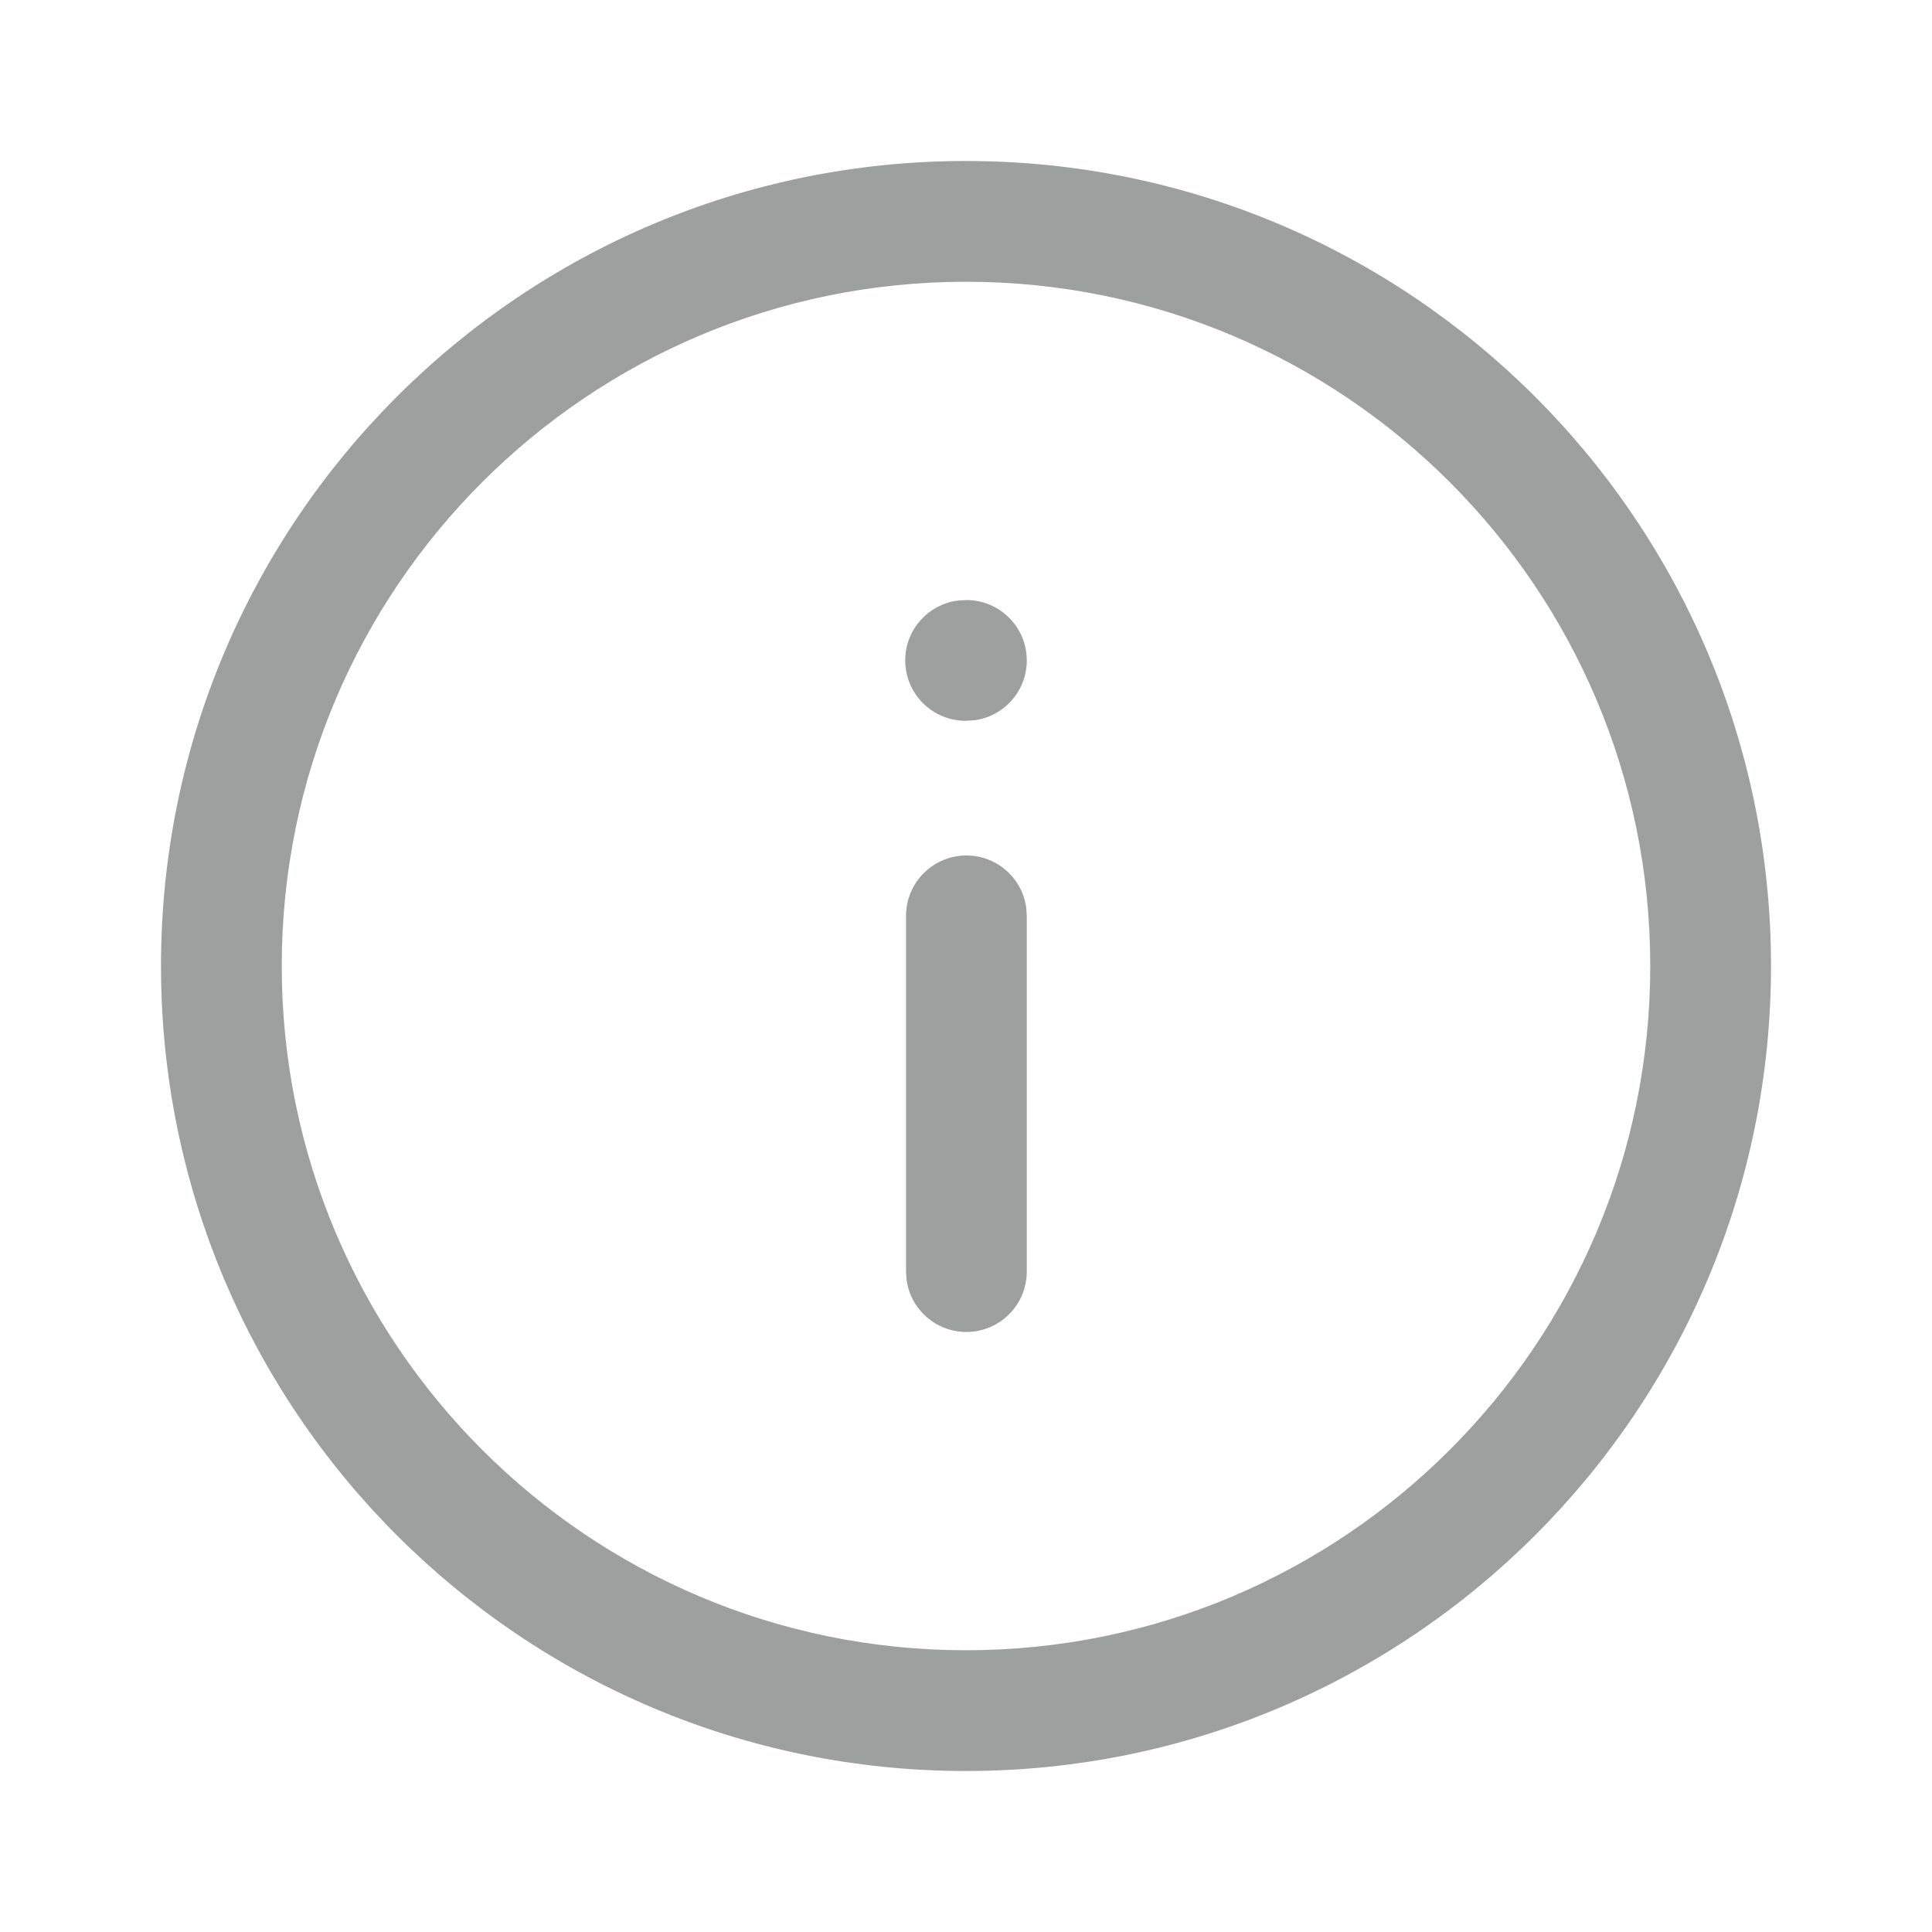
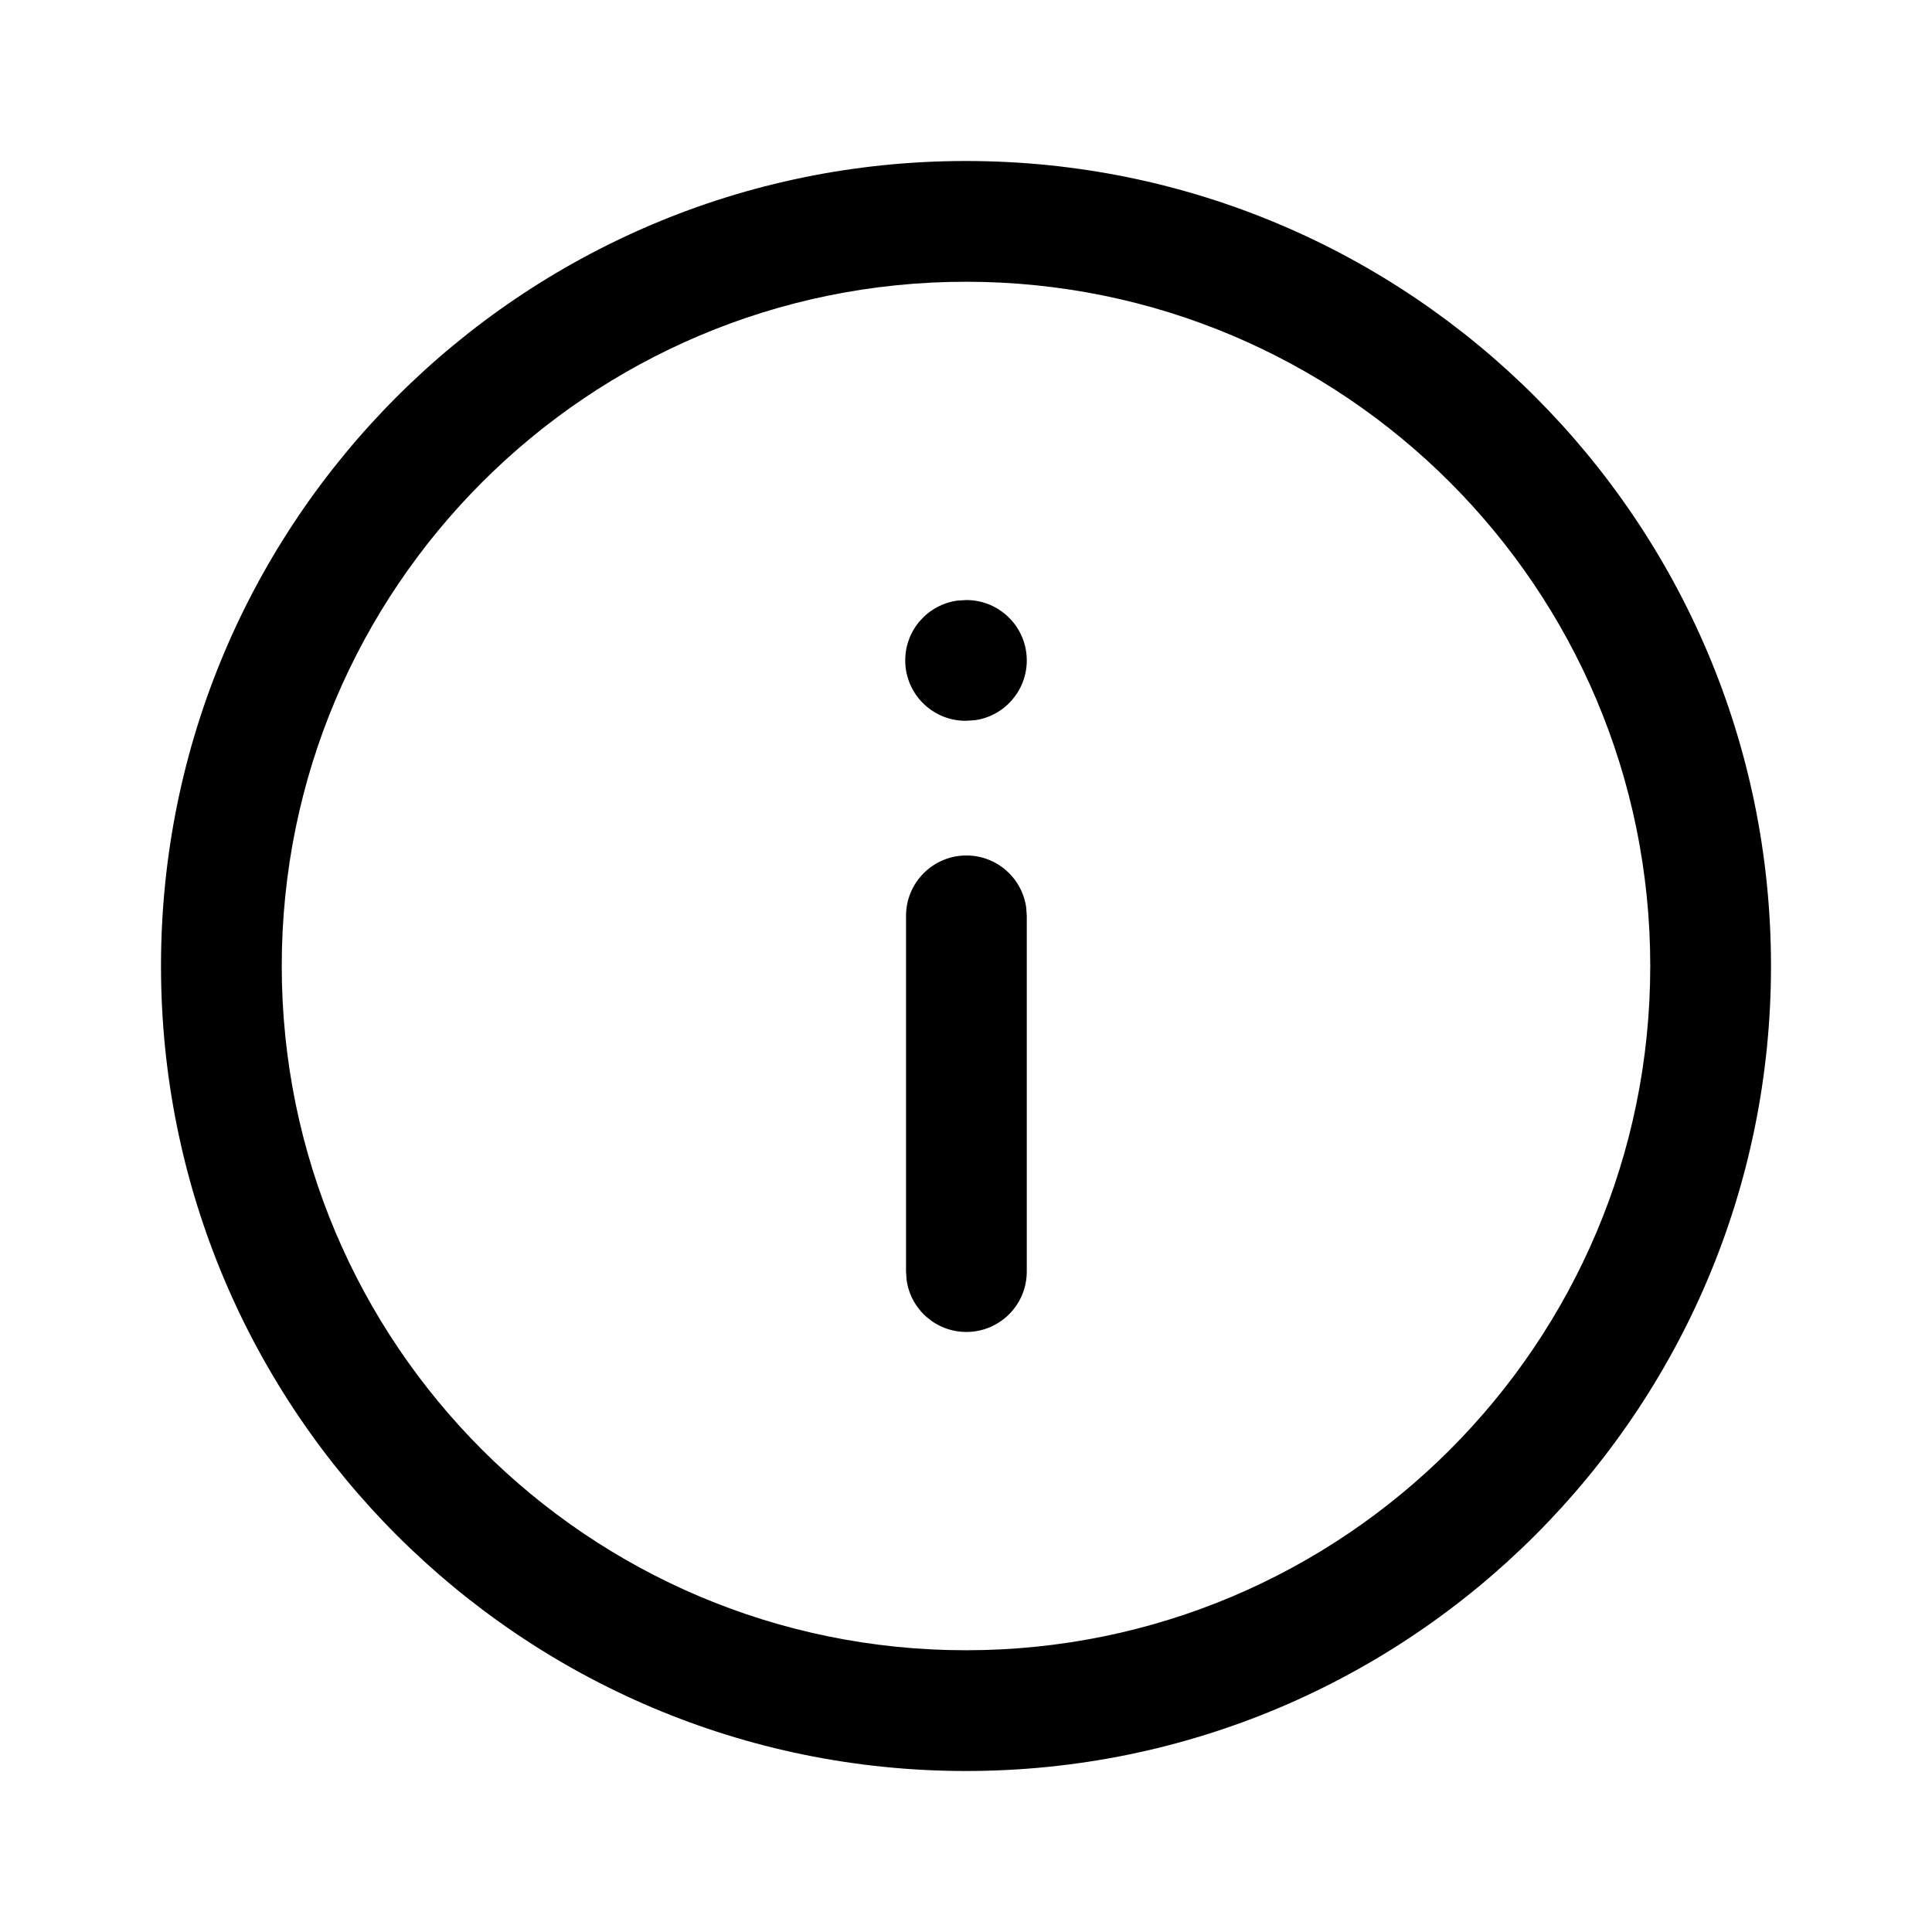
<svg xmlns="http://www.w3.org/2000/svg" width="24" height="24" viewBox="0 0 24 24" fill="none">
-   <path fill-rule="evenodd" clip-rule="evenodd" d="M22 12C22 17.522 17.522 22 12 22C6.477 22 2 17.523 2 12C2 6.477 6.477 2 12 2C17.522 2 22 6.478 22 12ZM3.5 12C3.5 16.694 7.306 20.5 12 20.5C16.694 20.5 20.5 16.694 20.5 12C20.5 7.306 16.694 3.5 12 3.5C7.306 3.5 3.5 7.306 3.5 12ZM12.005 16.546C11.625 16.546 11.311 16.264 11.262 15.898L11.255 15.796L11.255 11.377C11.255 10.963 11.591 10.627 12.005 10.627C12.385 10.627 12.698 10.909 12.748 11.275L12.755 11.377L12.755 15.796C12.755 16.21 12.419 16.546 12.005 16.546ZM11.245 8.204C11.245 8.618 11.581 8.954 11.995 8.954L12.107 8.947C12.473 8.898 12.755 8.584 12.755 8.204C12.755 7.79 12.419 7.454 12.005 7.454L11.893 7.461C11.527 7.511 11.245 7.824 11.245 8.204Z" fill="#9E9F9F" />
+   <path fill-rule="evenodd" clip-rule="evenodd" d="M22 12C22 17.522 17.522 22 12 22C6.477 22 2 17.523 2 12C2 6.477 6.477 2 12 2C17.522 2 22 6.478 22 12ZM3.5 12C3.5 16.694 7.306 20.5 12 20.5C16.694 20.5 20.5 16.694 20.5 12C20.5 7.306 16.694 3.5 12 3.5C7.306 3.5 3.5 7.306 3.5 12ZM12.005 16.546C11.625 16.546 11.311 16.264 11.262 15.898L11.255 15.796L11.255 11.377C11.255 10.963 11.591 10.627 12.005 10.627C12.385 10.627 12.698 10.909 12.748 11.275L12.755 11.377L12.755 15.796C12.755 16.21 12.419 16.546 12.005 16.546ZM11.245 8.204C11.245 8.618 11.581 8.954 11.995 8.954L12.107 8.947C12.473 8.898 12.755 8.584 12.755 8.204C12.755 7.79 12.419 7.454 12.005 7.454L11.893 7.461C11.527 7.511 11.245 7.824 11.245 8.204Z" fill="currentColor" />
</svg>
